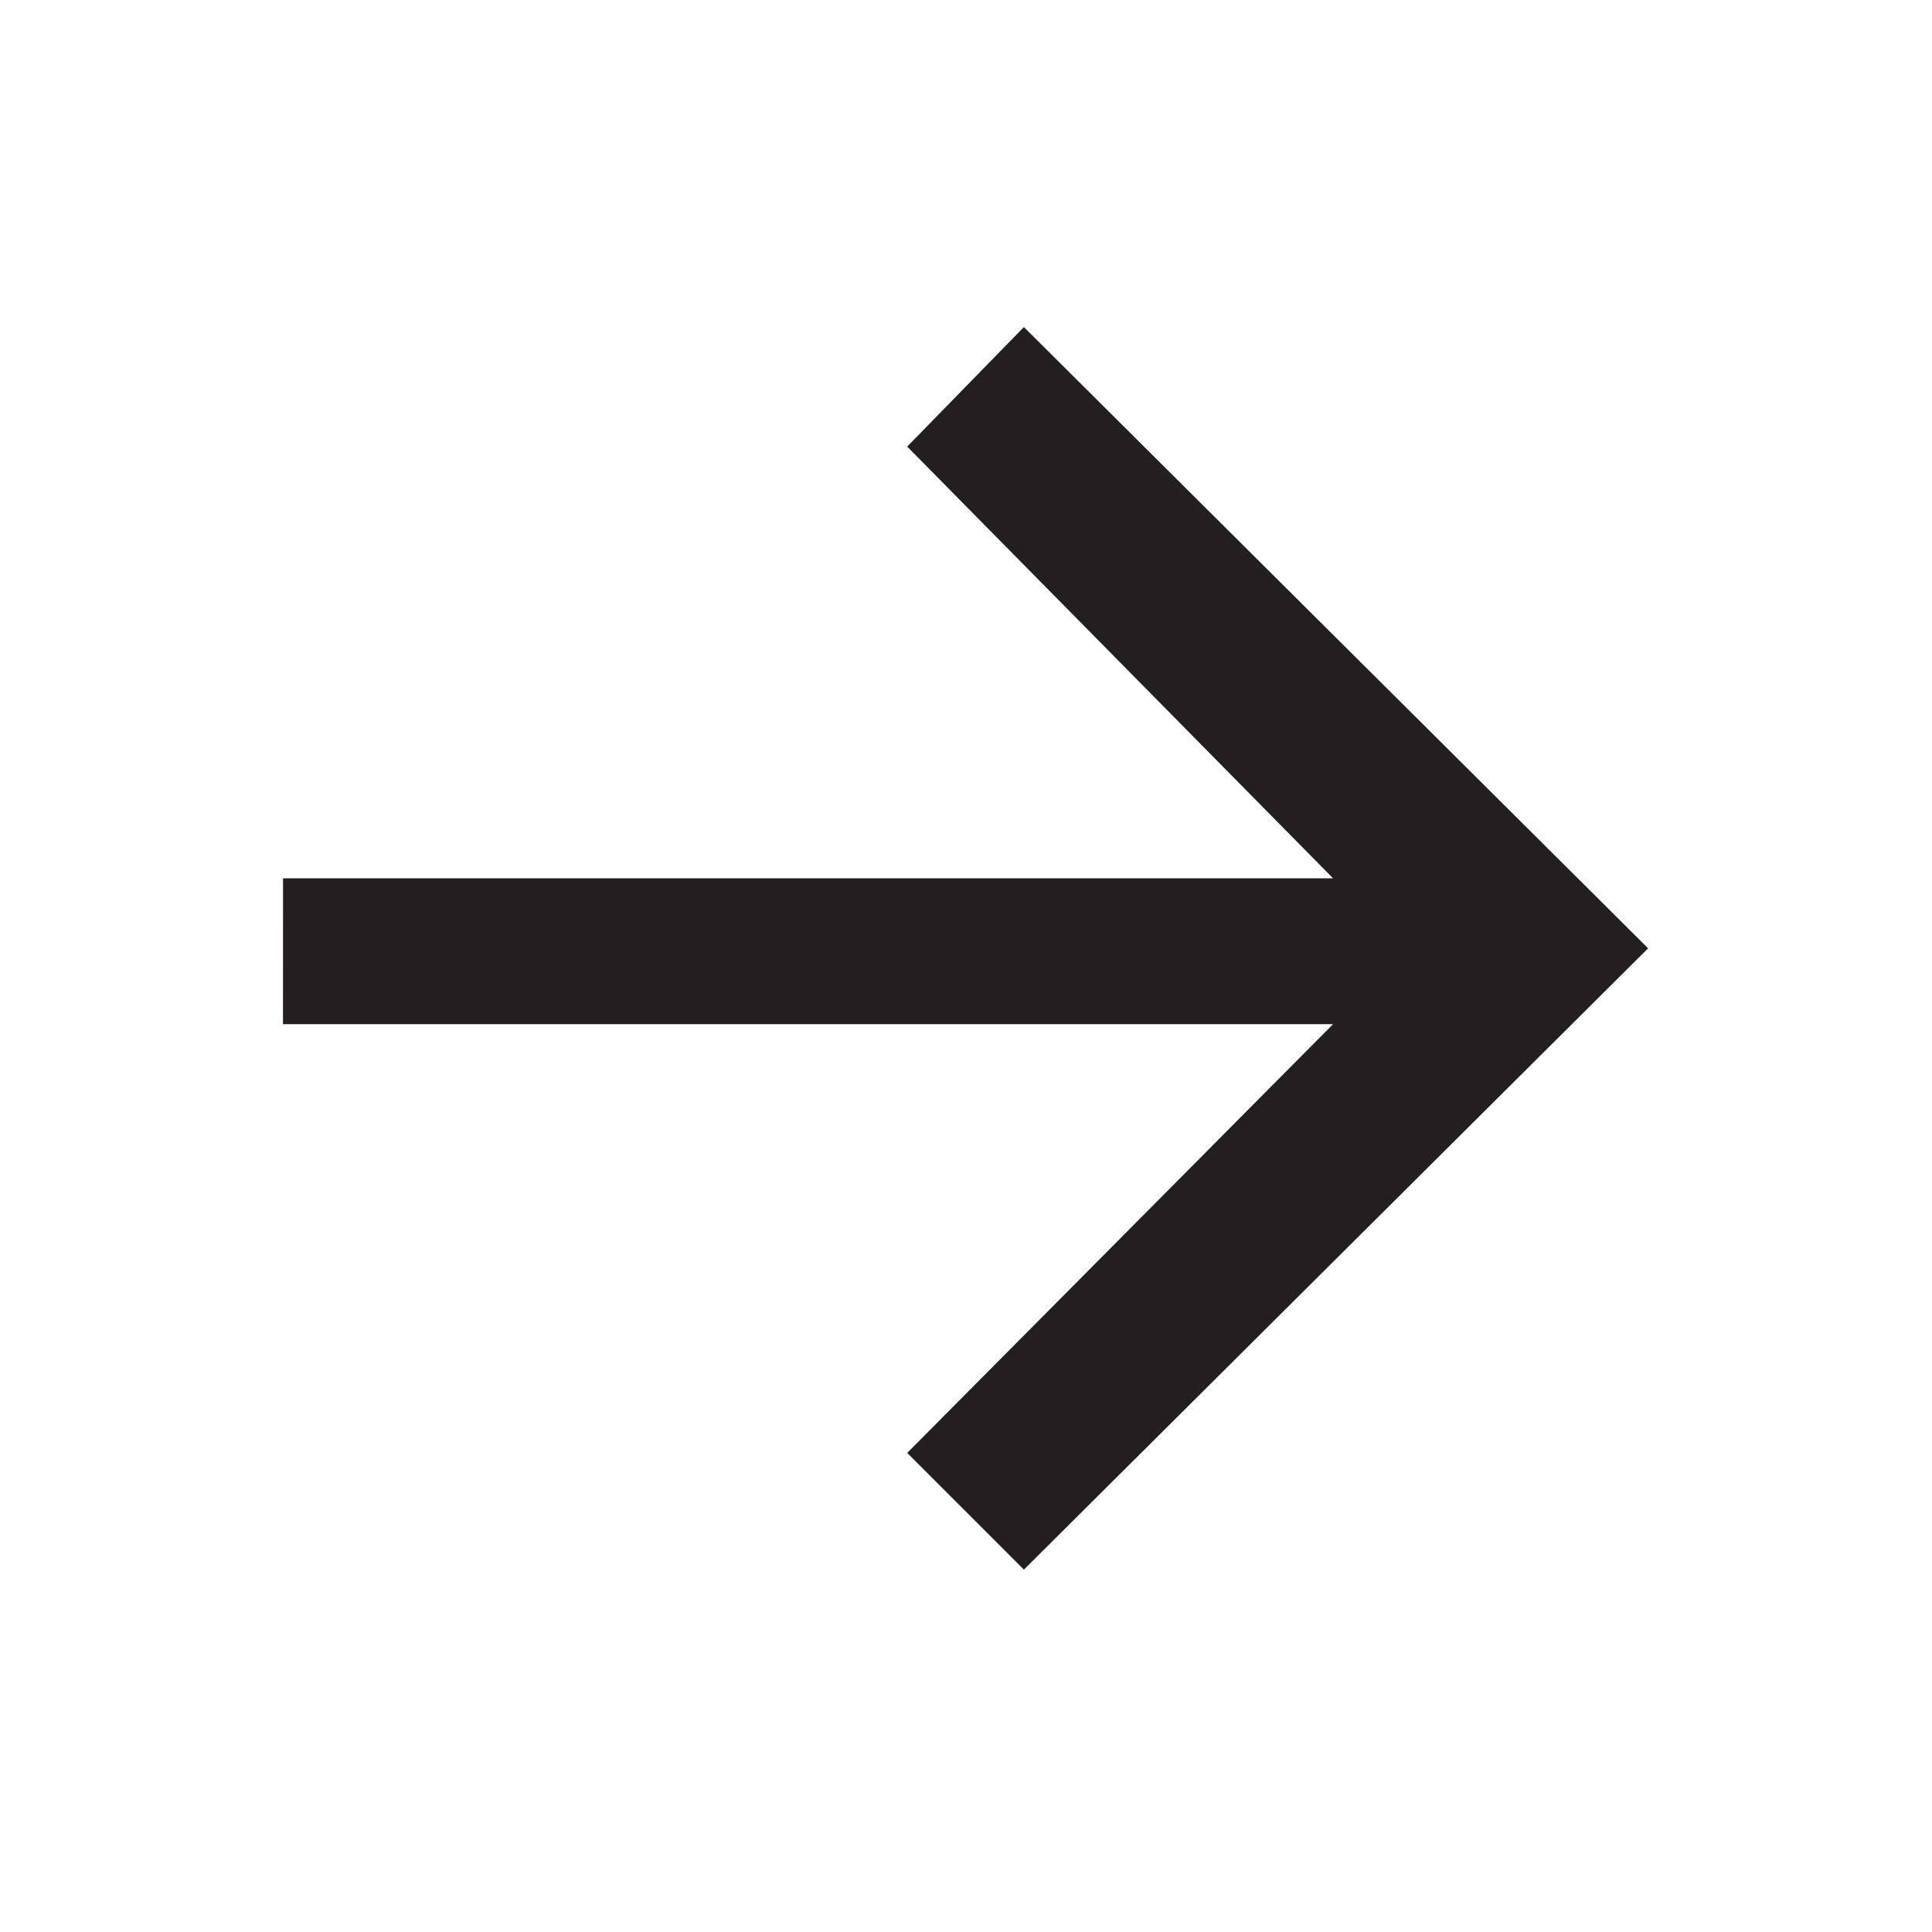
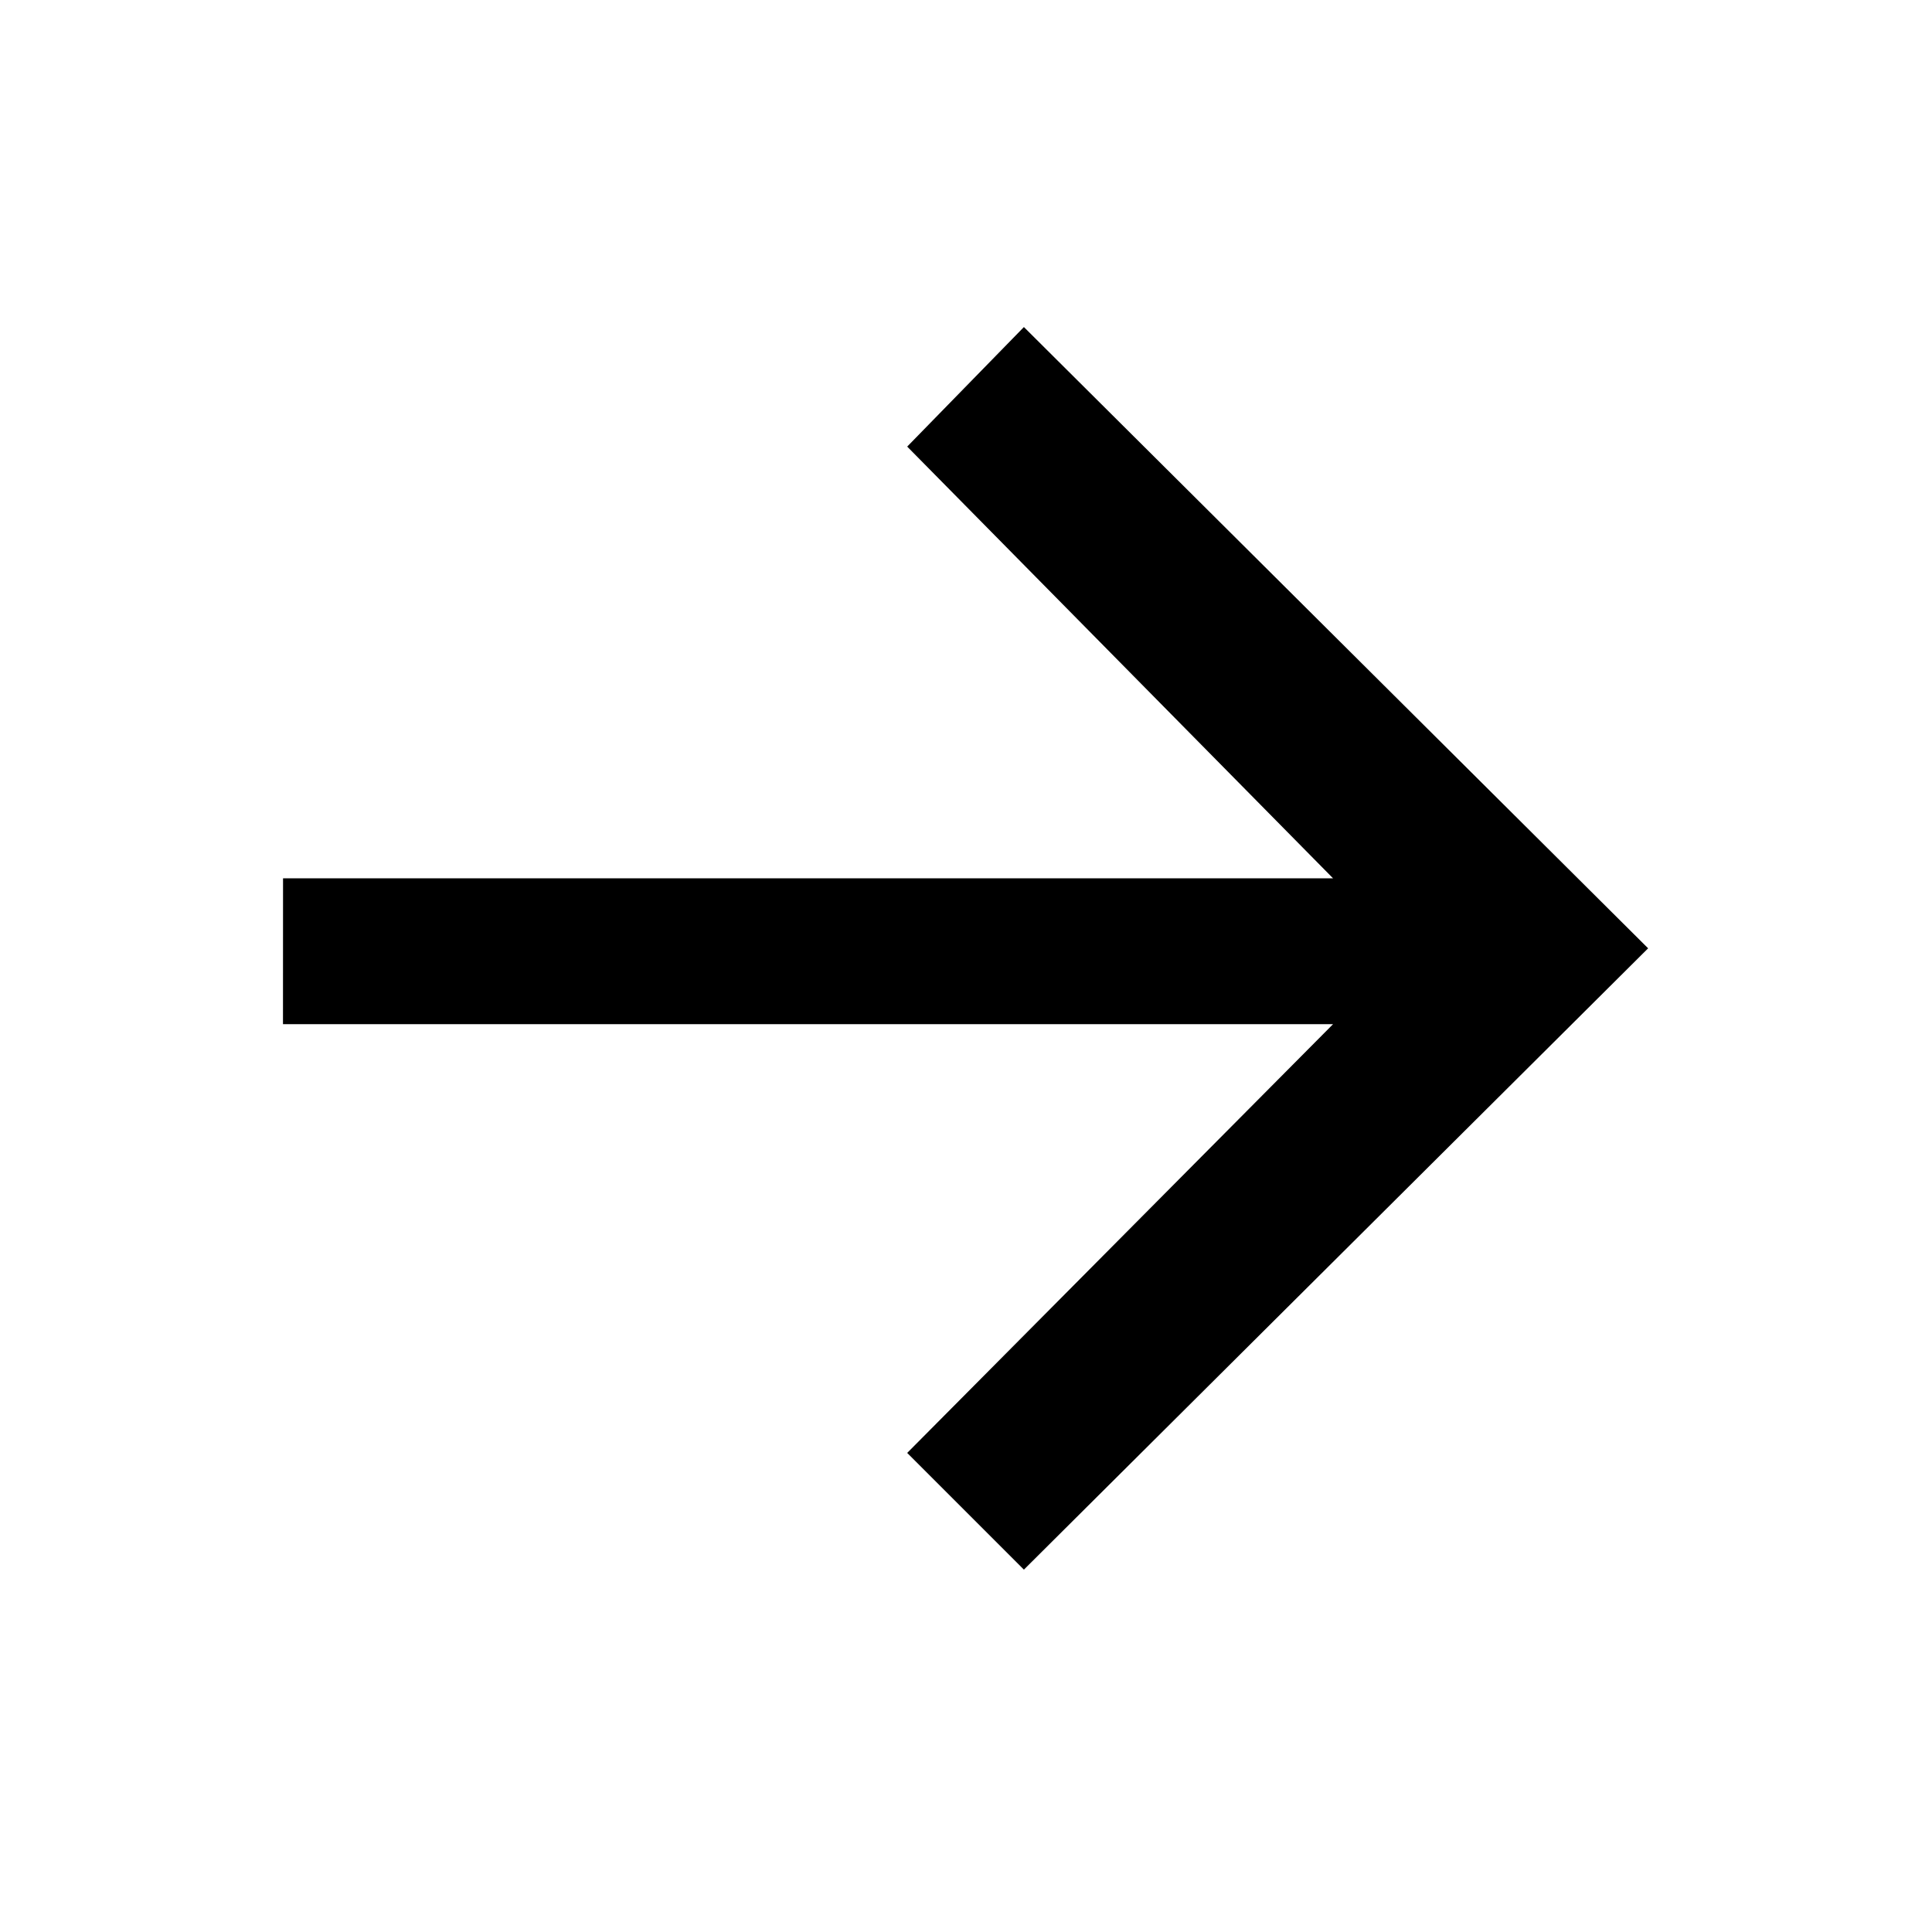
- <svg xmlns="http://www.w3.org/2000/svg" width="32" height="32" viewBox="0 0 32 32">
-   <polygon points="16.959 25.998 27.298 15.707 16.959 5.417 15.026 7.397 22.08 14.548 4.688 14.548 4.687 16.963 22.08 16.963 15.026 24.065 16.959 25.998" fill="#231f20" />
+ <svg xmlns="http://www.w3.org/2000/svg" class="nypl-icon" preserveAspectRatio="xMidYMid meet" viewBox="0 0 32 32">
+   <polygon points="16.959 25.998 27.298 15.707 16.959 5.417 15.026 7.397 22.08 14.548 4.688 14.548 4.687 16.963 22.08 16.963 15.026 24.065 16.959 25.998" />
</svg>
